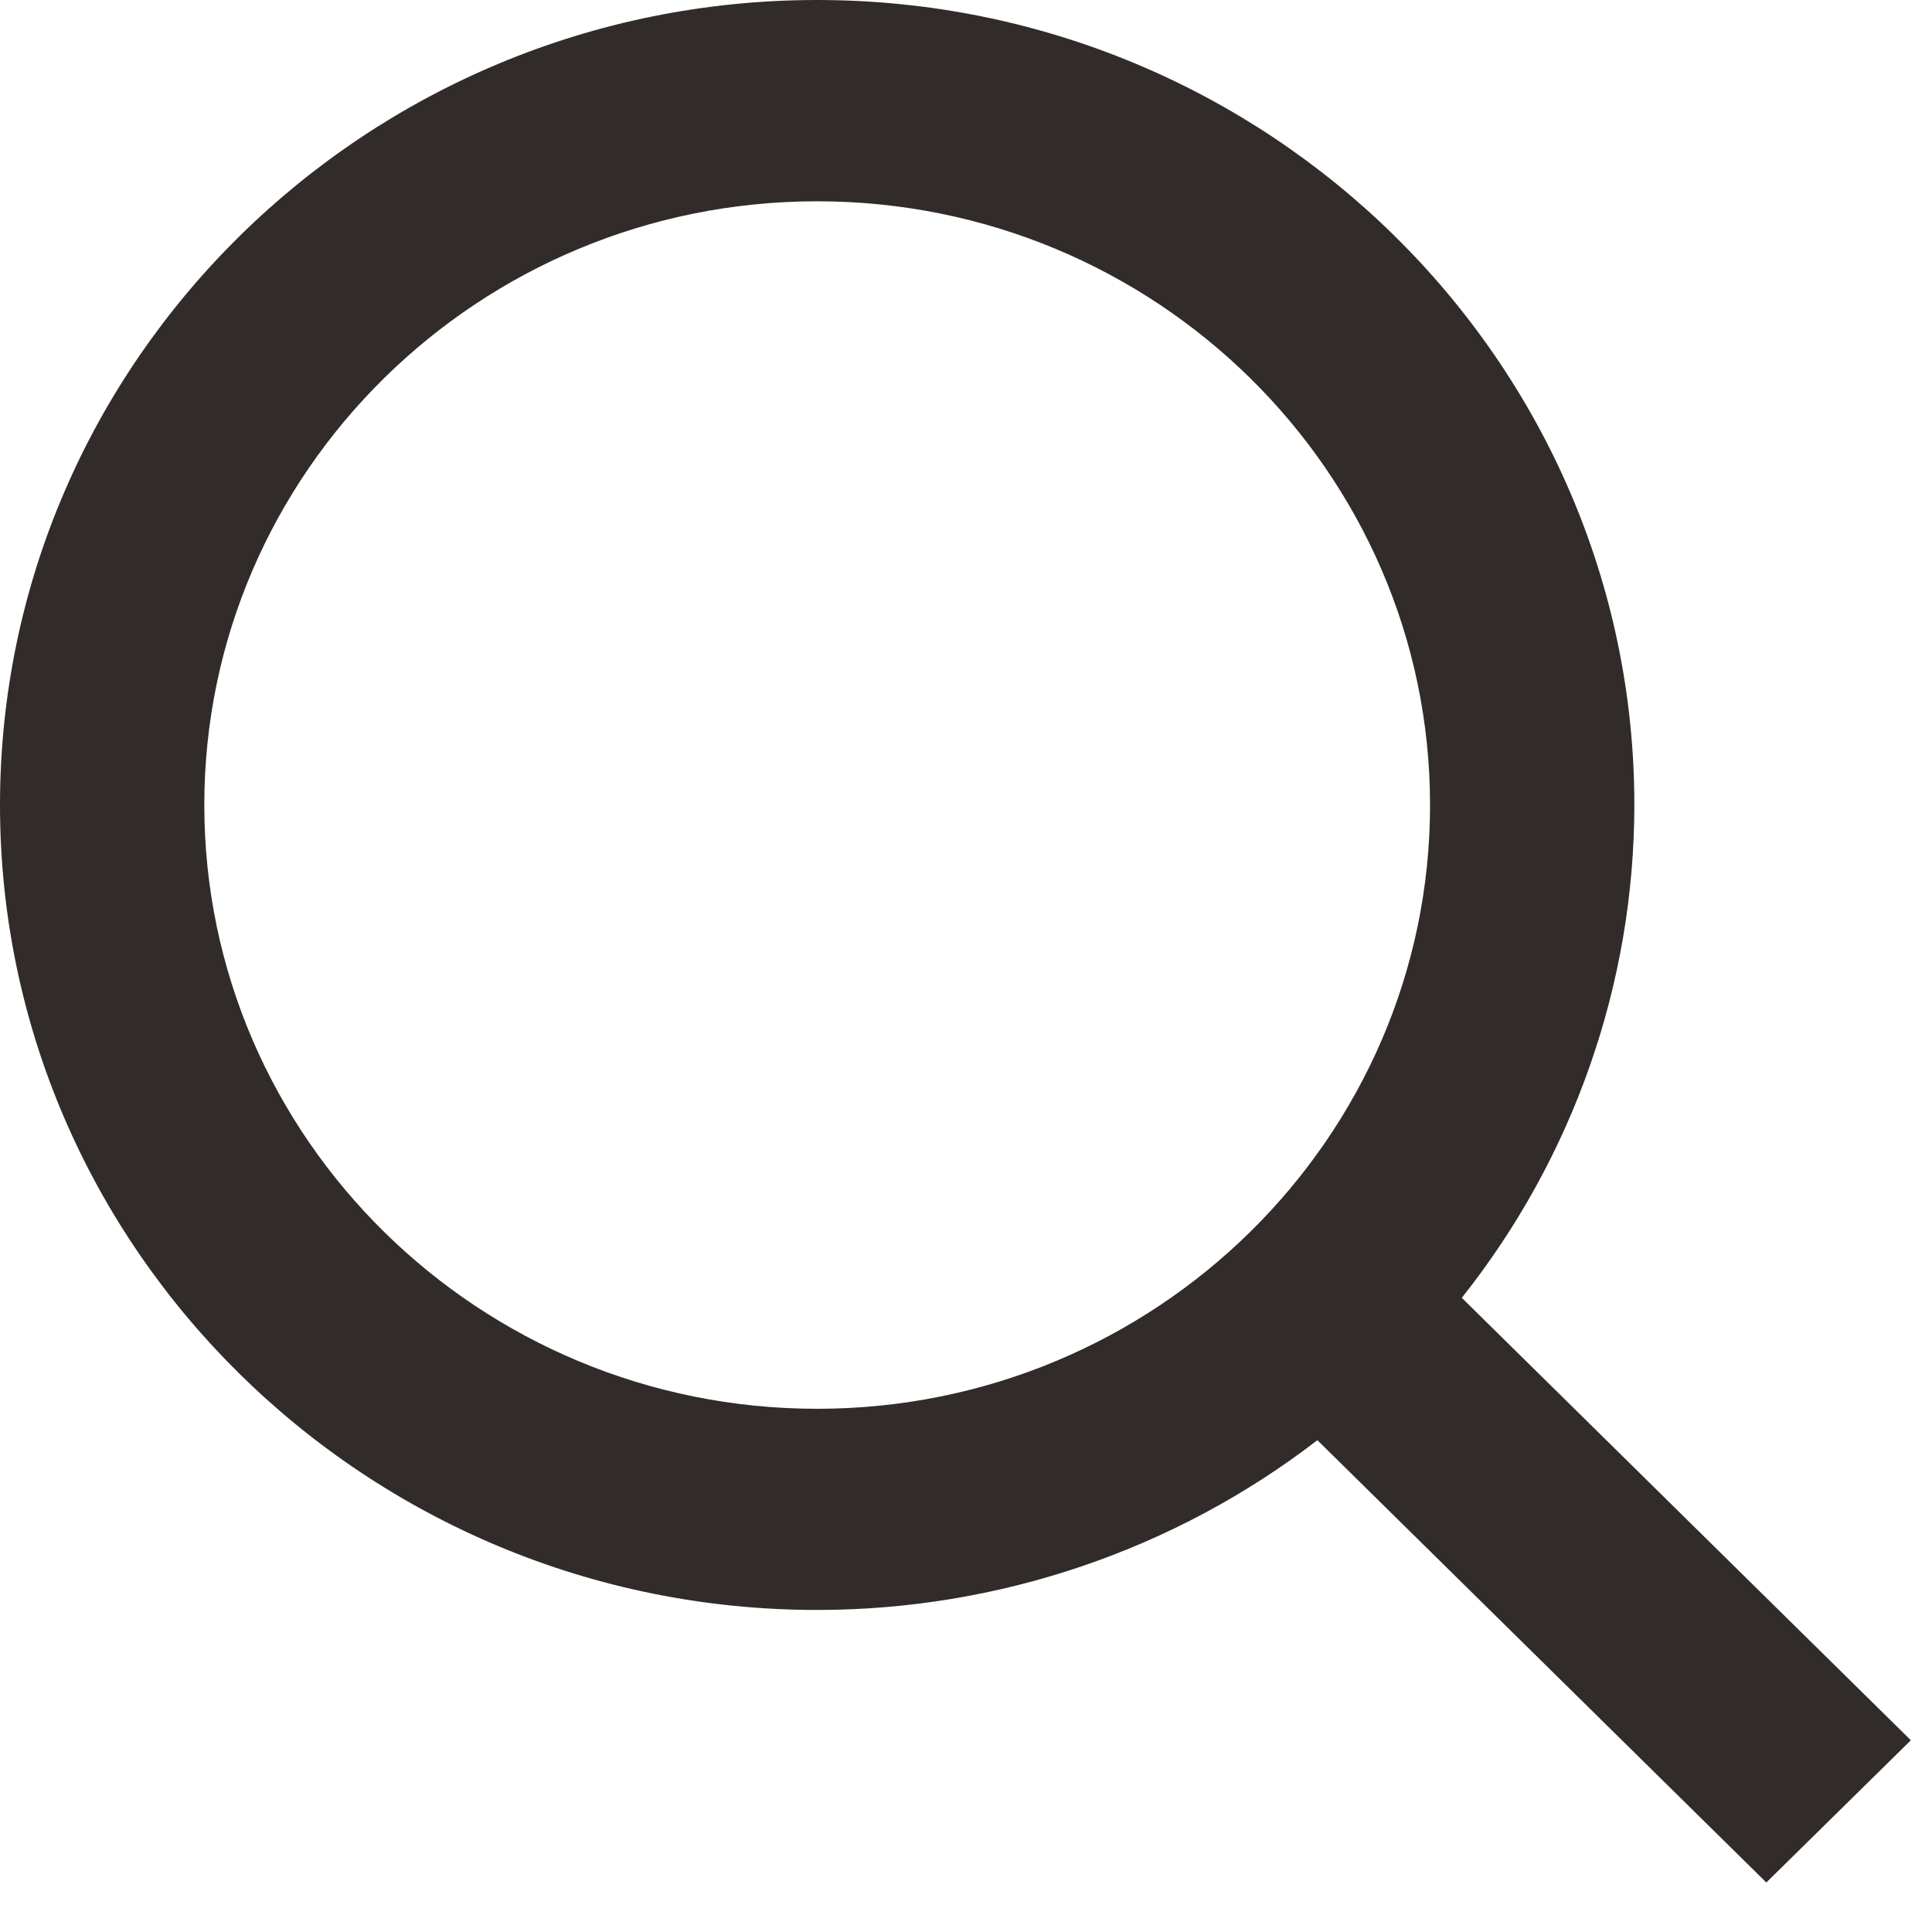
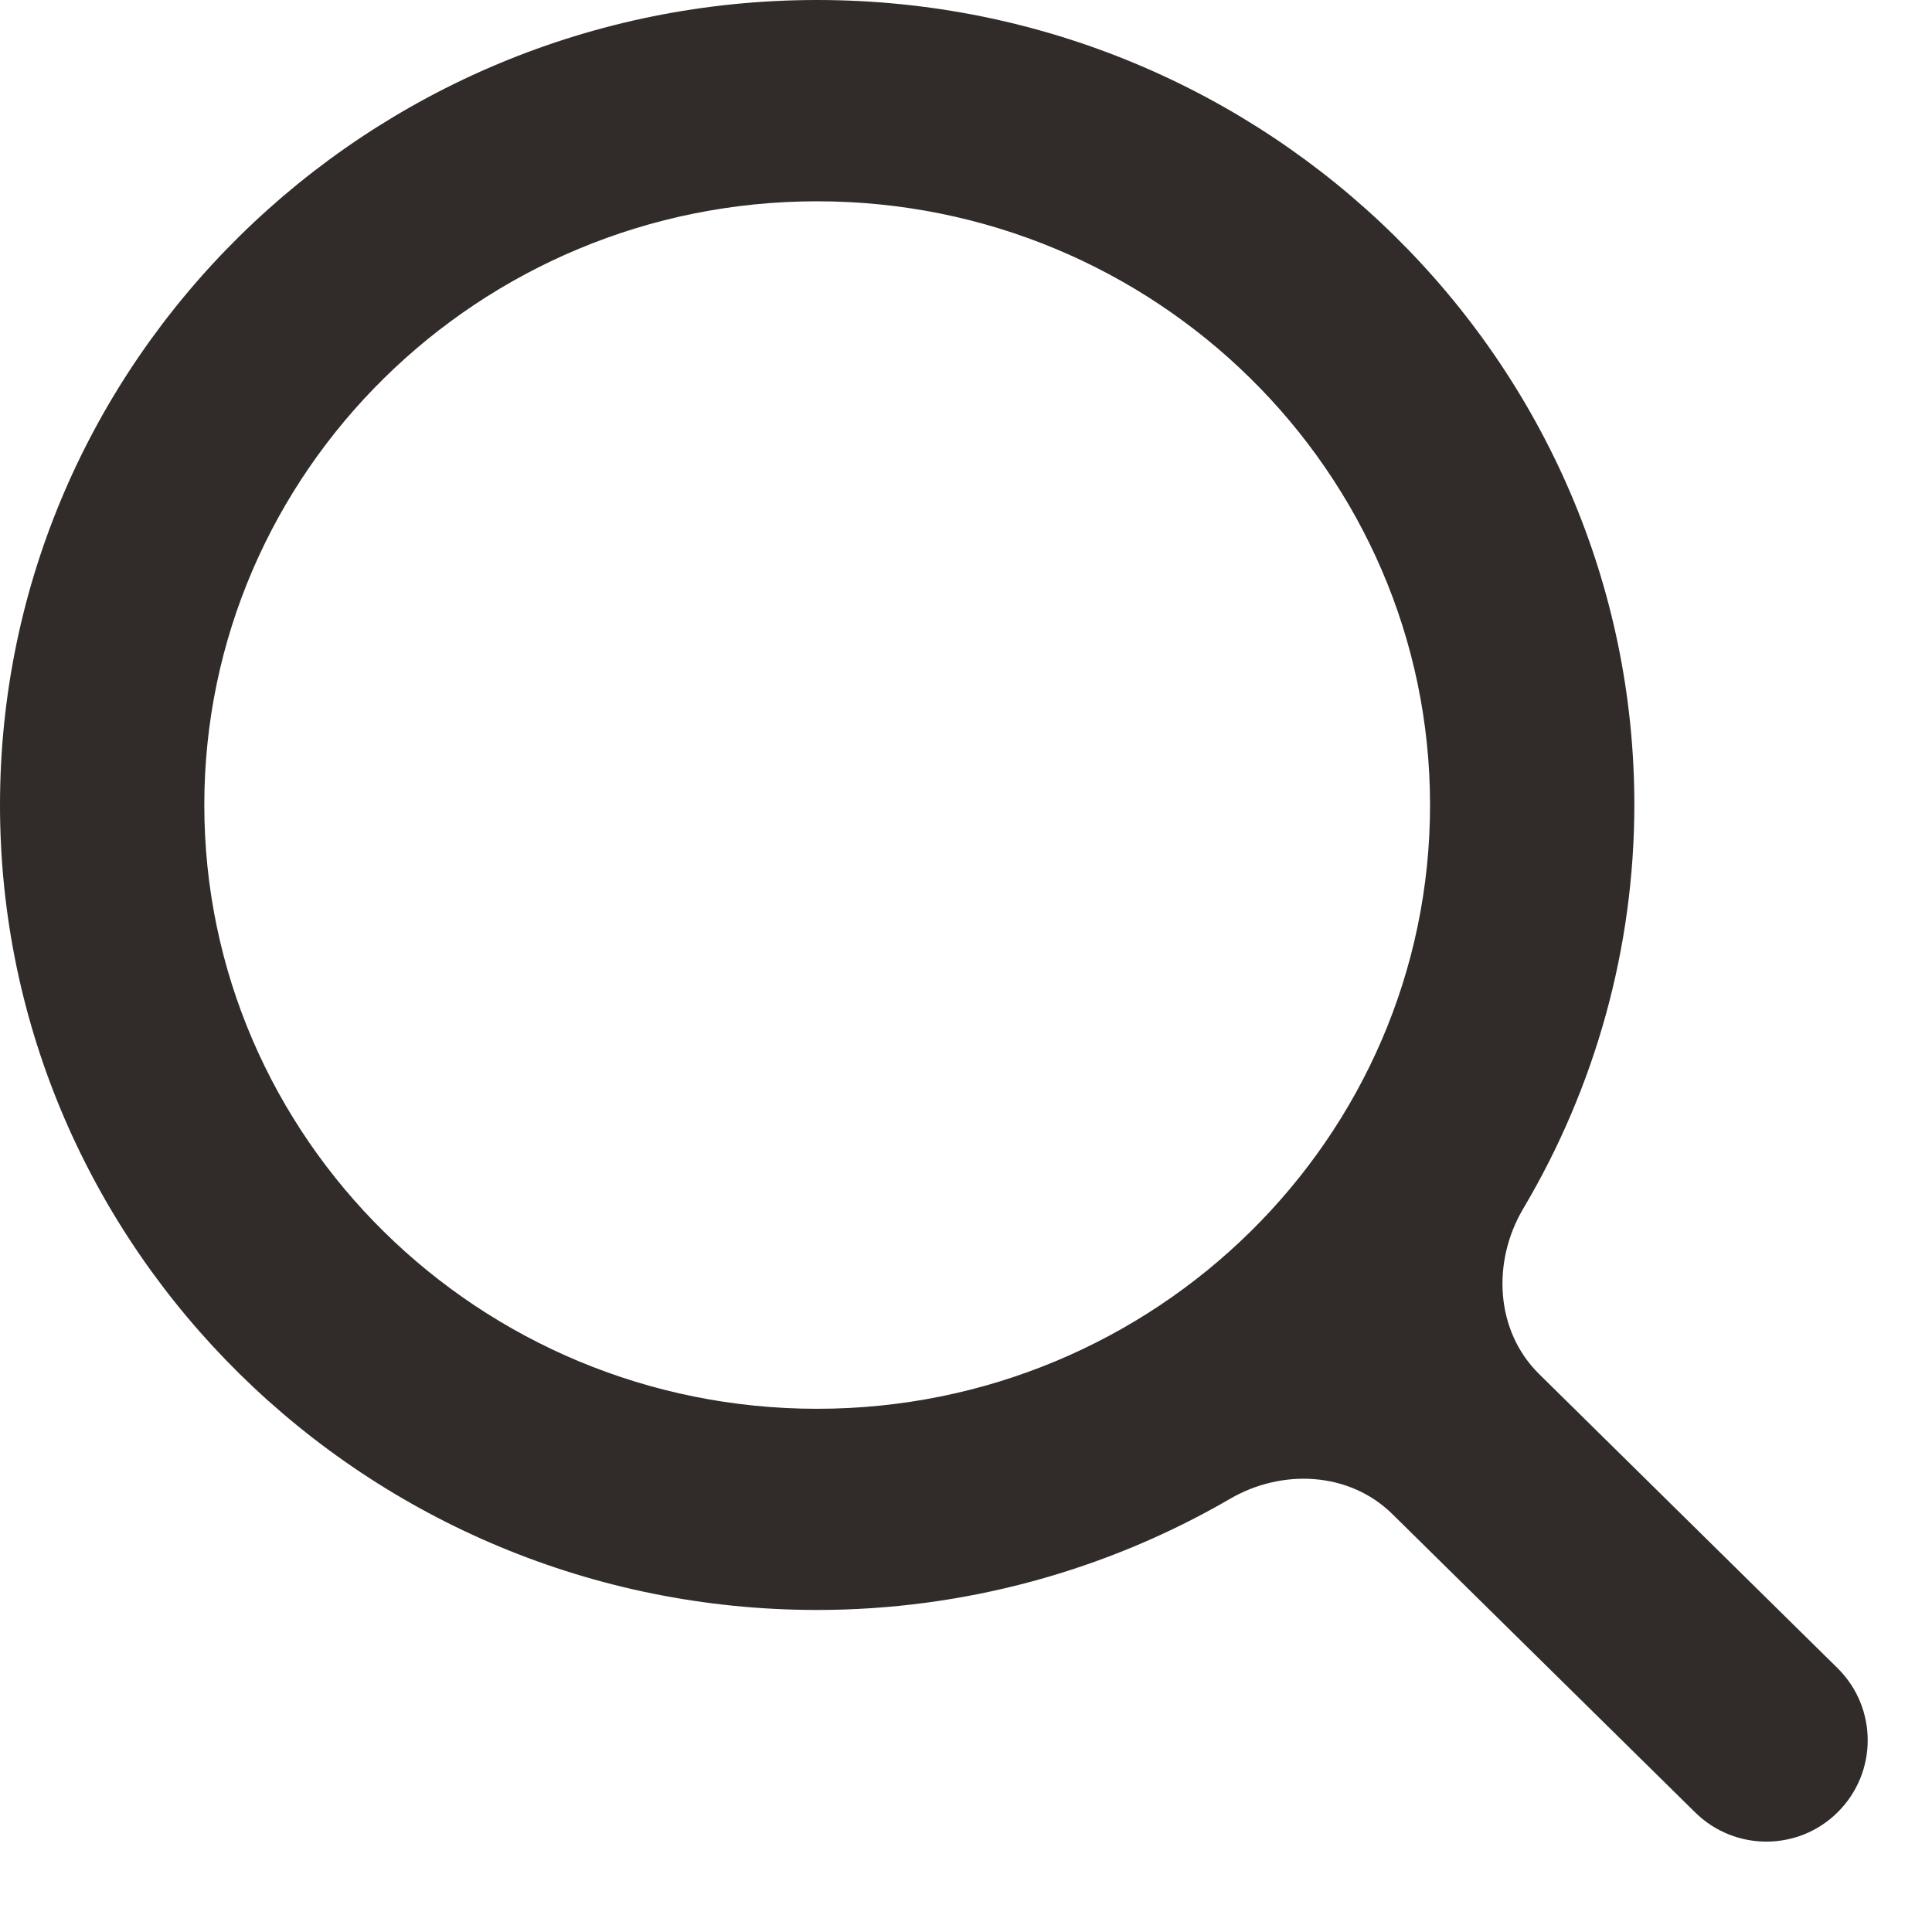
<svg xmlns="http://www.w3.org/2000/svg" width="16" height="16" viewBox="0 0 16 16" fill="none">
-   <path d="M6.767 13.333C8.269 13.333 9.727 12.838 10.91 11.927L14.628 15.59L15.825 14.412L12.106 10.748C13.031 9.583 13.534 8.146 13.535 6.667C13.535 2.991 10.499 0 6.767 0C3.036 0 0 2.991 0 6.667C0 10.342 3.036 13.333 6.767 13.333ZM6.767 1.667C9.566 1.667 11.843 3.909 11.843 6.667C11.843 9.424 9.566 11.667 6.767 11.667C3.968 11.667 1.692 9.424 1.692 6.667C1.692 3.909 3.968 1.667 6.767 1.667Z" fill="#312C29" />
+   <path d="M6.767 13.333C7.975 13.333 9.155 13.012 10.186 12.413C10.618 12.161 11.175 12.188 11.531 12.539L14.039 15.01C14.366 15.332 14.891 15.332 15.217 15.01V15.01C15.551 14.681 15.551 14.143 15.217 13.814L12.746 11.379C12.382 11.02 12.355 10.448 12.615 10.009C13.214 8.999 13.534 7.847 13.535 6.667C13.535 2.991 10.499 0 6.767 0C3.036 0 0 2.991 0 6.667C0 10.342 3.036 13.333 6.767 13.333ZM6.767 1.667C9.566 1.667 11.843 3.909 11.843 6.667C11.843 9.424 9.566 11.667 6.767 11.667C3.968 11.667 1.692 9.424 1.692 6.667C1.692 3.909 3.968 1.667 6.767 1.667Z" fill="#312C29" />
</svg>
